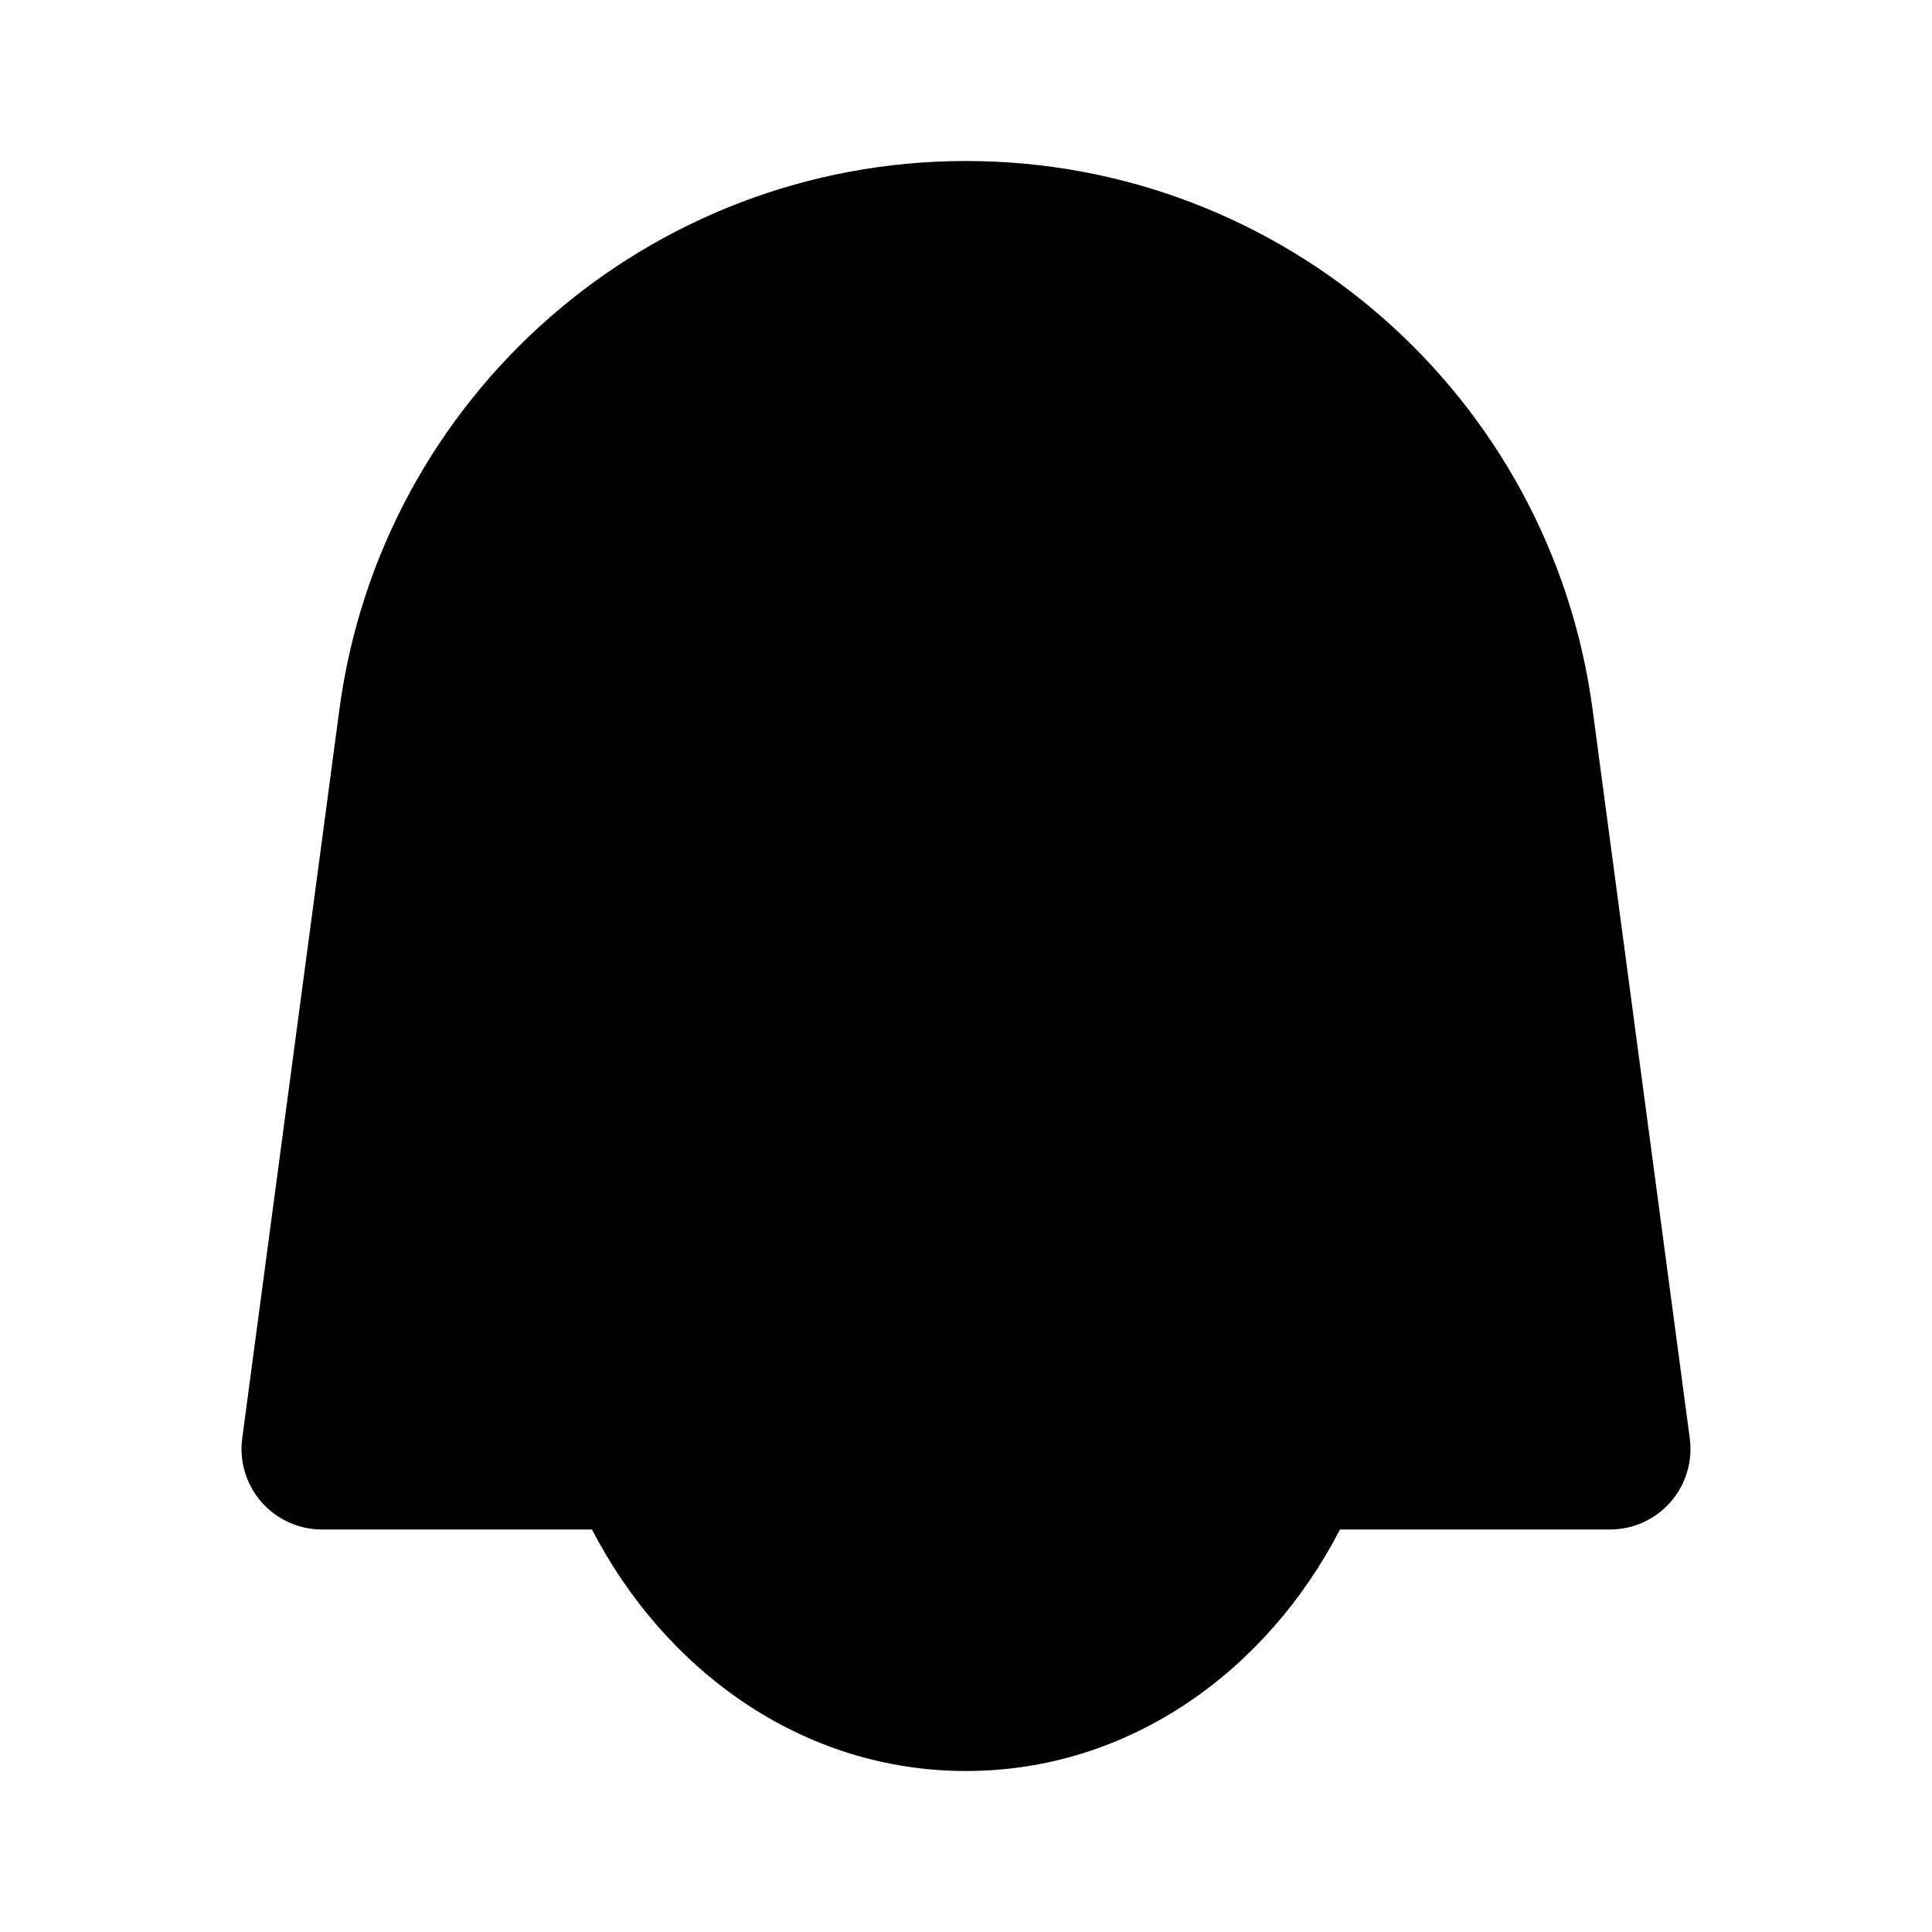
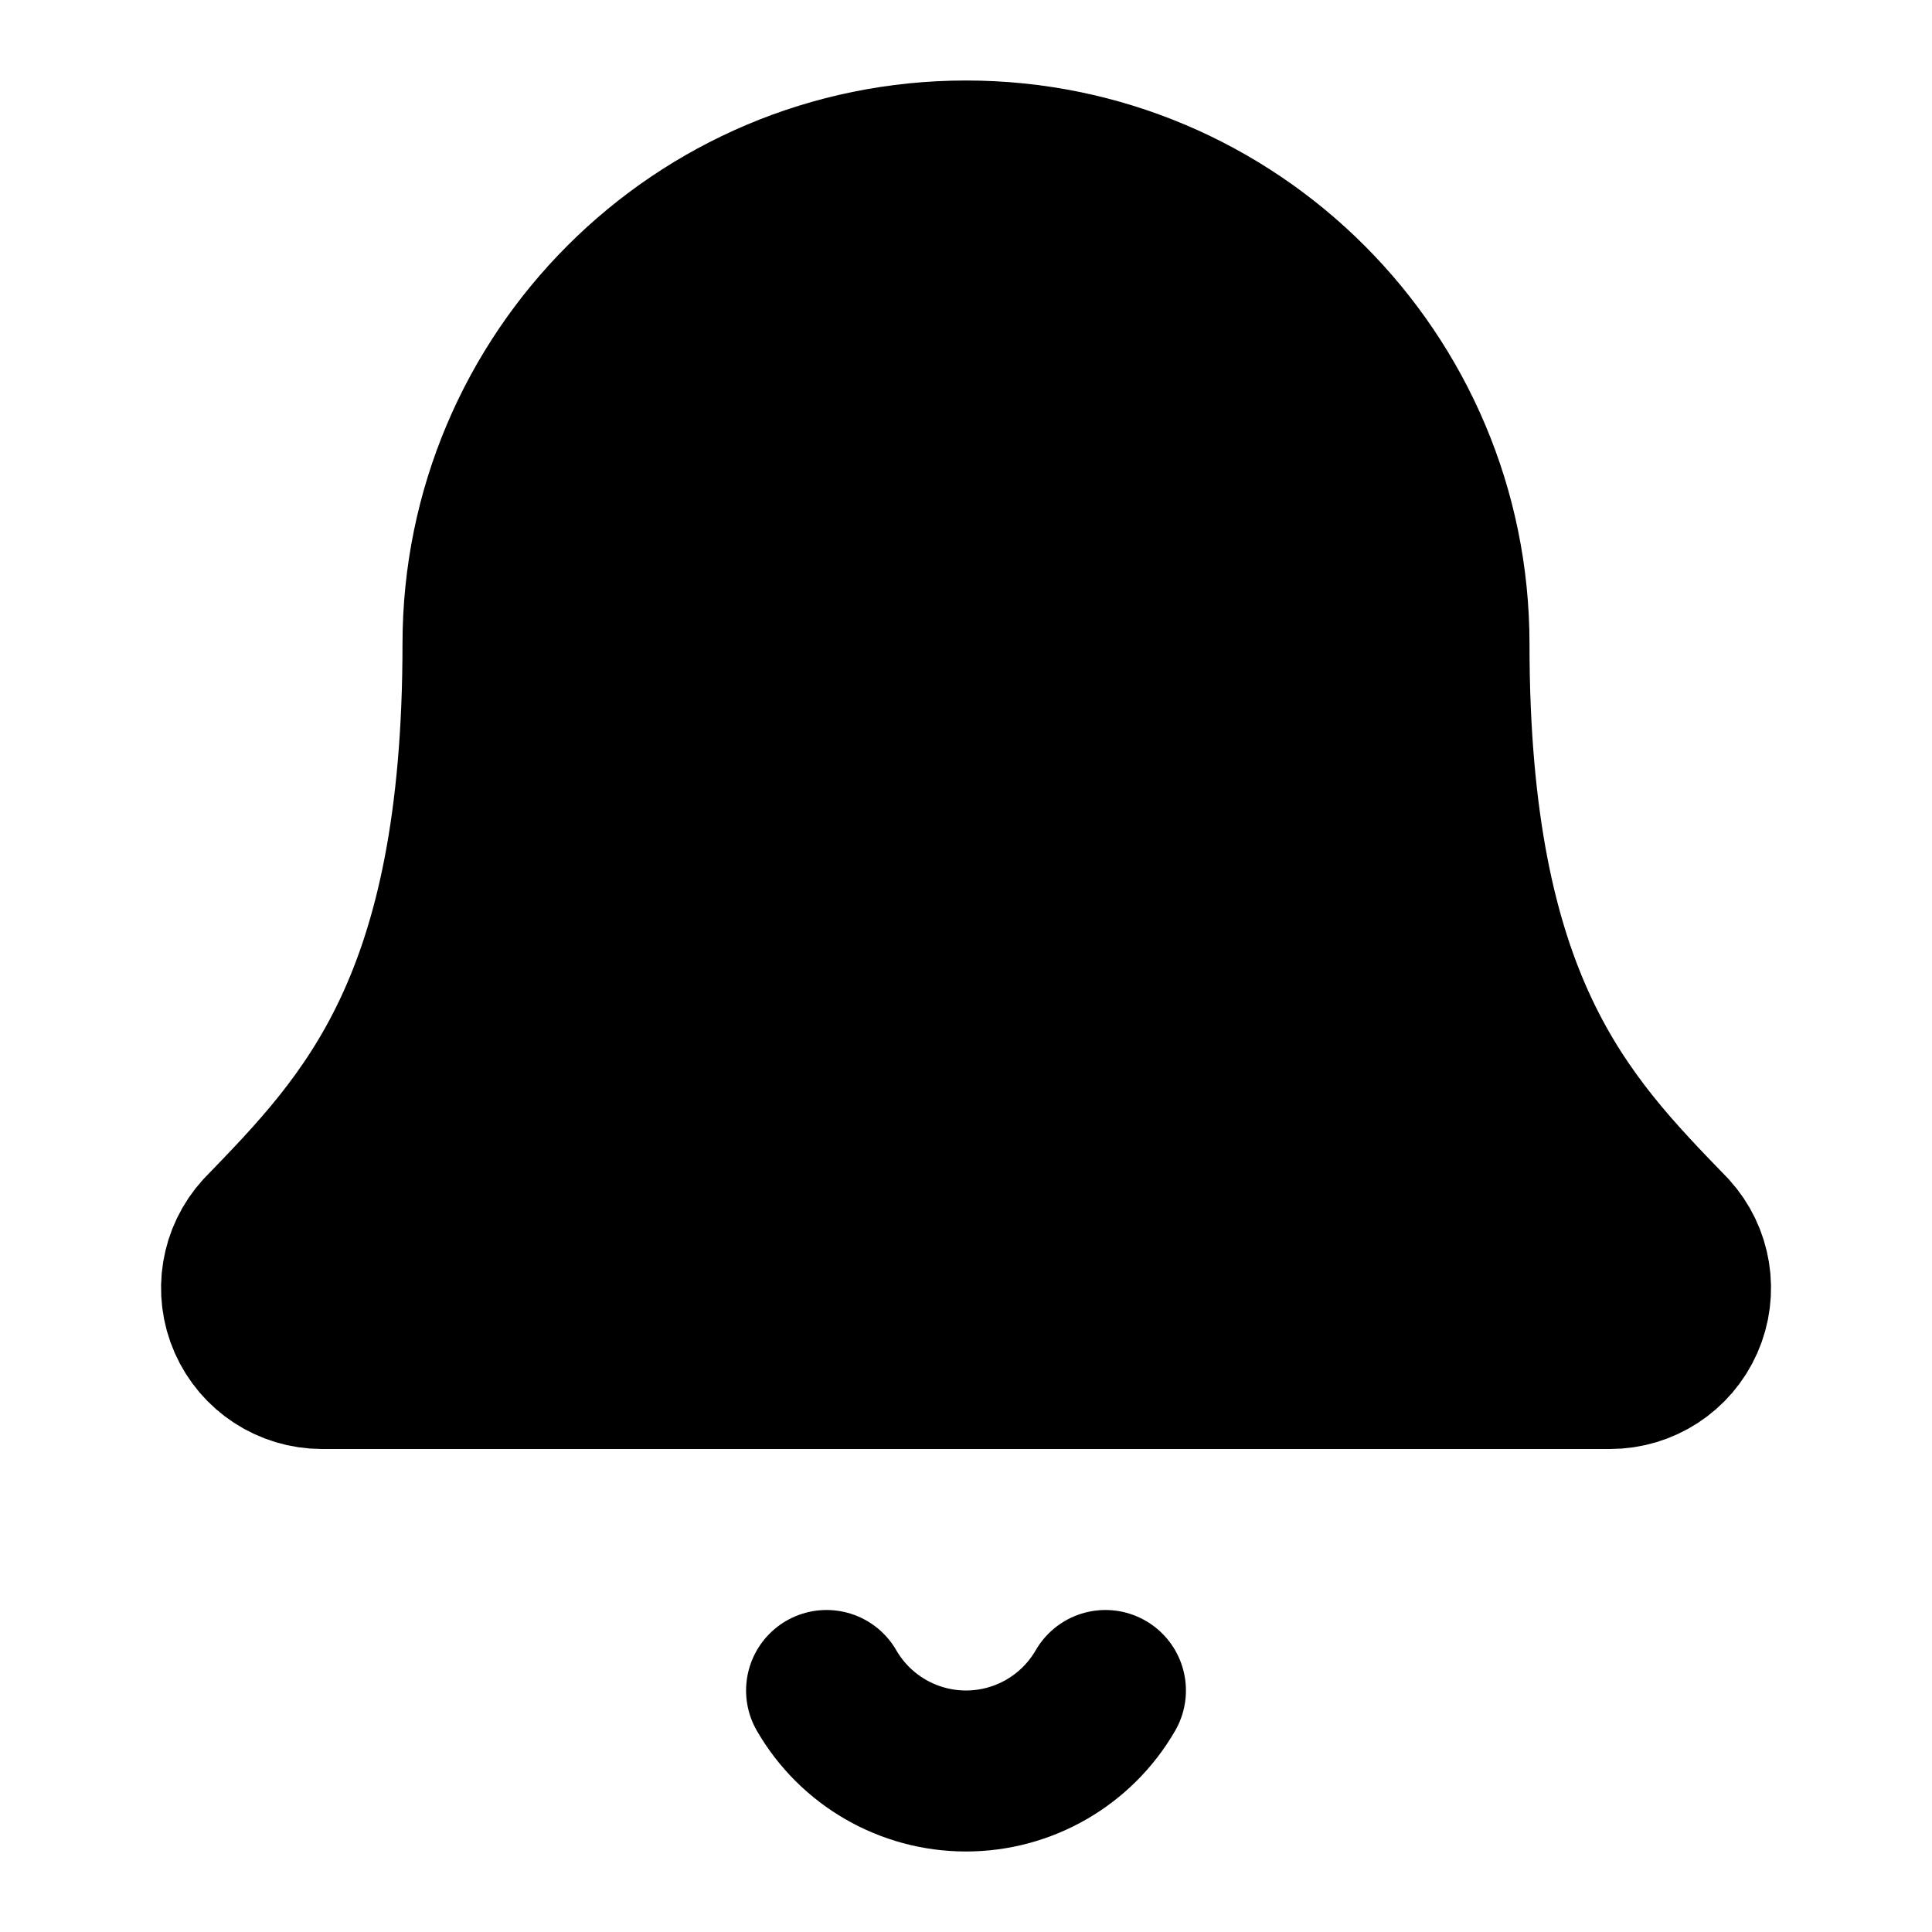
- <svg xmlns="http://www.w3.org/2000/svg" width="24" height="24" viewBox="0 0 24 24" fill="none">
-   <path d="M12 2a7.853 7.853 0 0 0-7.784 6.815l-1.207 9.053A1 1 0 0 0 4 19h3.354c.904 1.748 2.607 3 4.646 3 2.039 0 3.742-1.252 4.646-3H20a1 1 0 0 0 .991-1.132l-1.207-9.053A7.853 7.853 0 0 0 12 2Zm2.222 17H9.778c.61.637 1.399 1 2.222 1s1.613-.363 2.222-1Z" fill="currentColor" />
+ <svg xmlns="http://www.w3.org/2000/svg" width="24" height="24" viewBox="0 0 24 24" fill="none" stroke="currentColor" stroke-width="2" stroke-linecap="round" stroke-linejoin="round">
+   <path d="M10.268 21a2 2 0 0 0 3.464 0" />
+   <path fill="currentColor" d="M3.262 15.326A1 1 0 0 0 4 17h16a1 1 0 0 0 .74-1.673C19.41 13.956 18 12.499 18 8A6 6 0 0 0 6 8c0 4.499-1.411 5.956-2.738 7.326" />
</svg>
